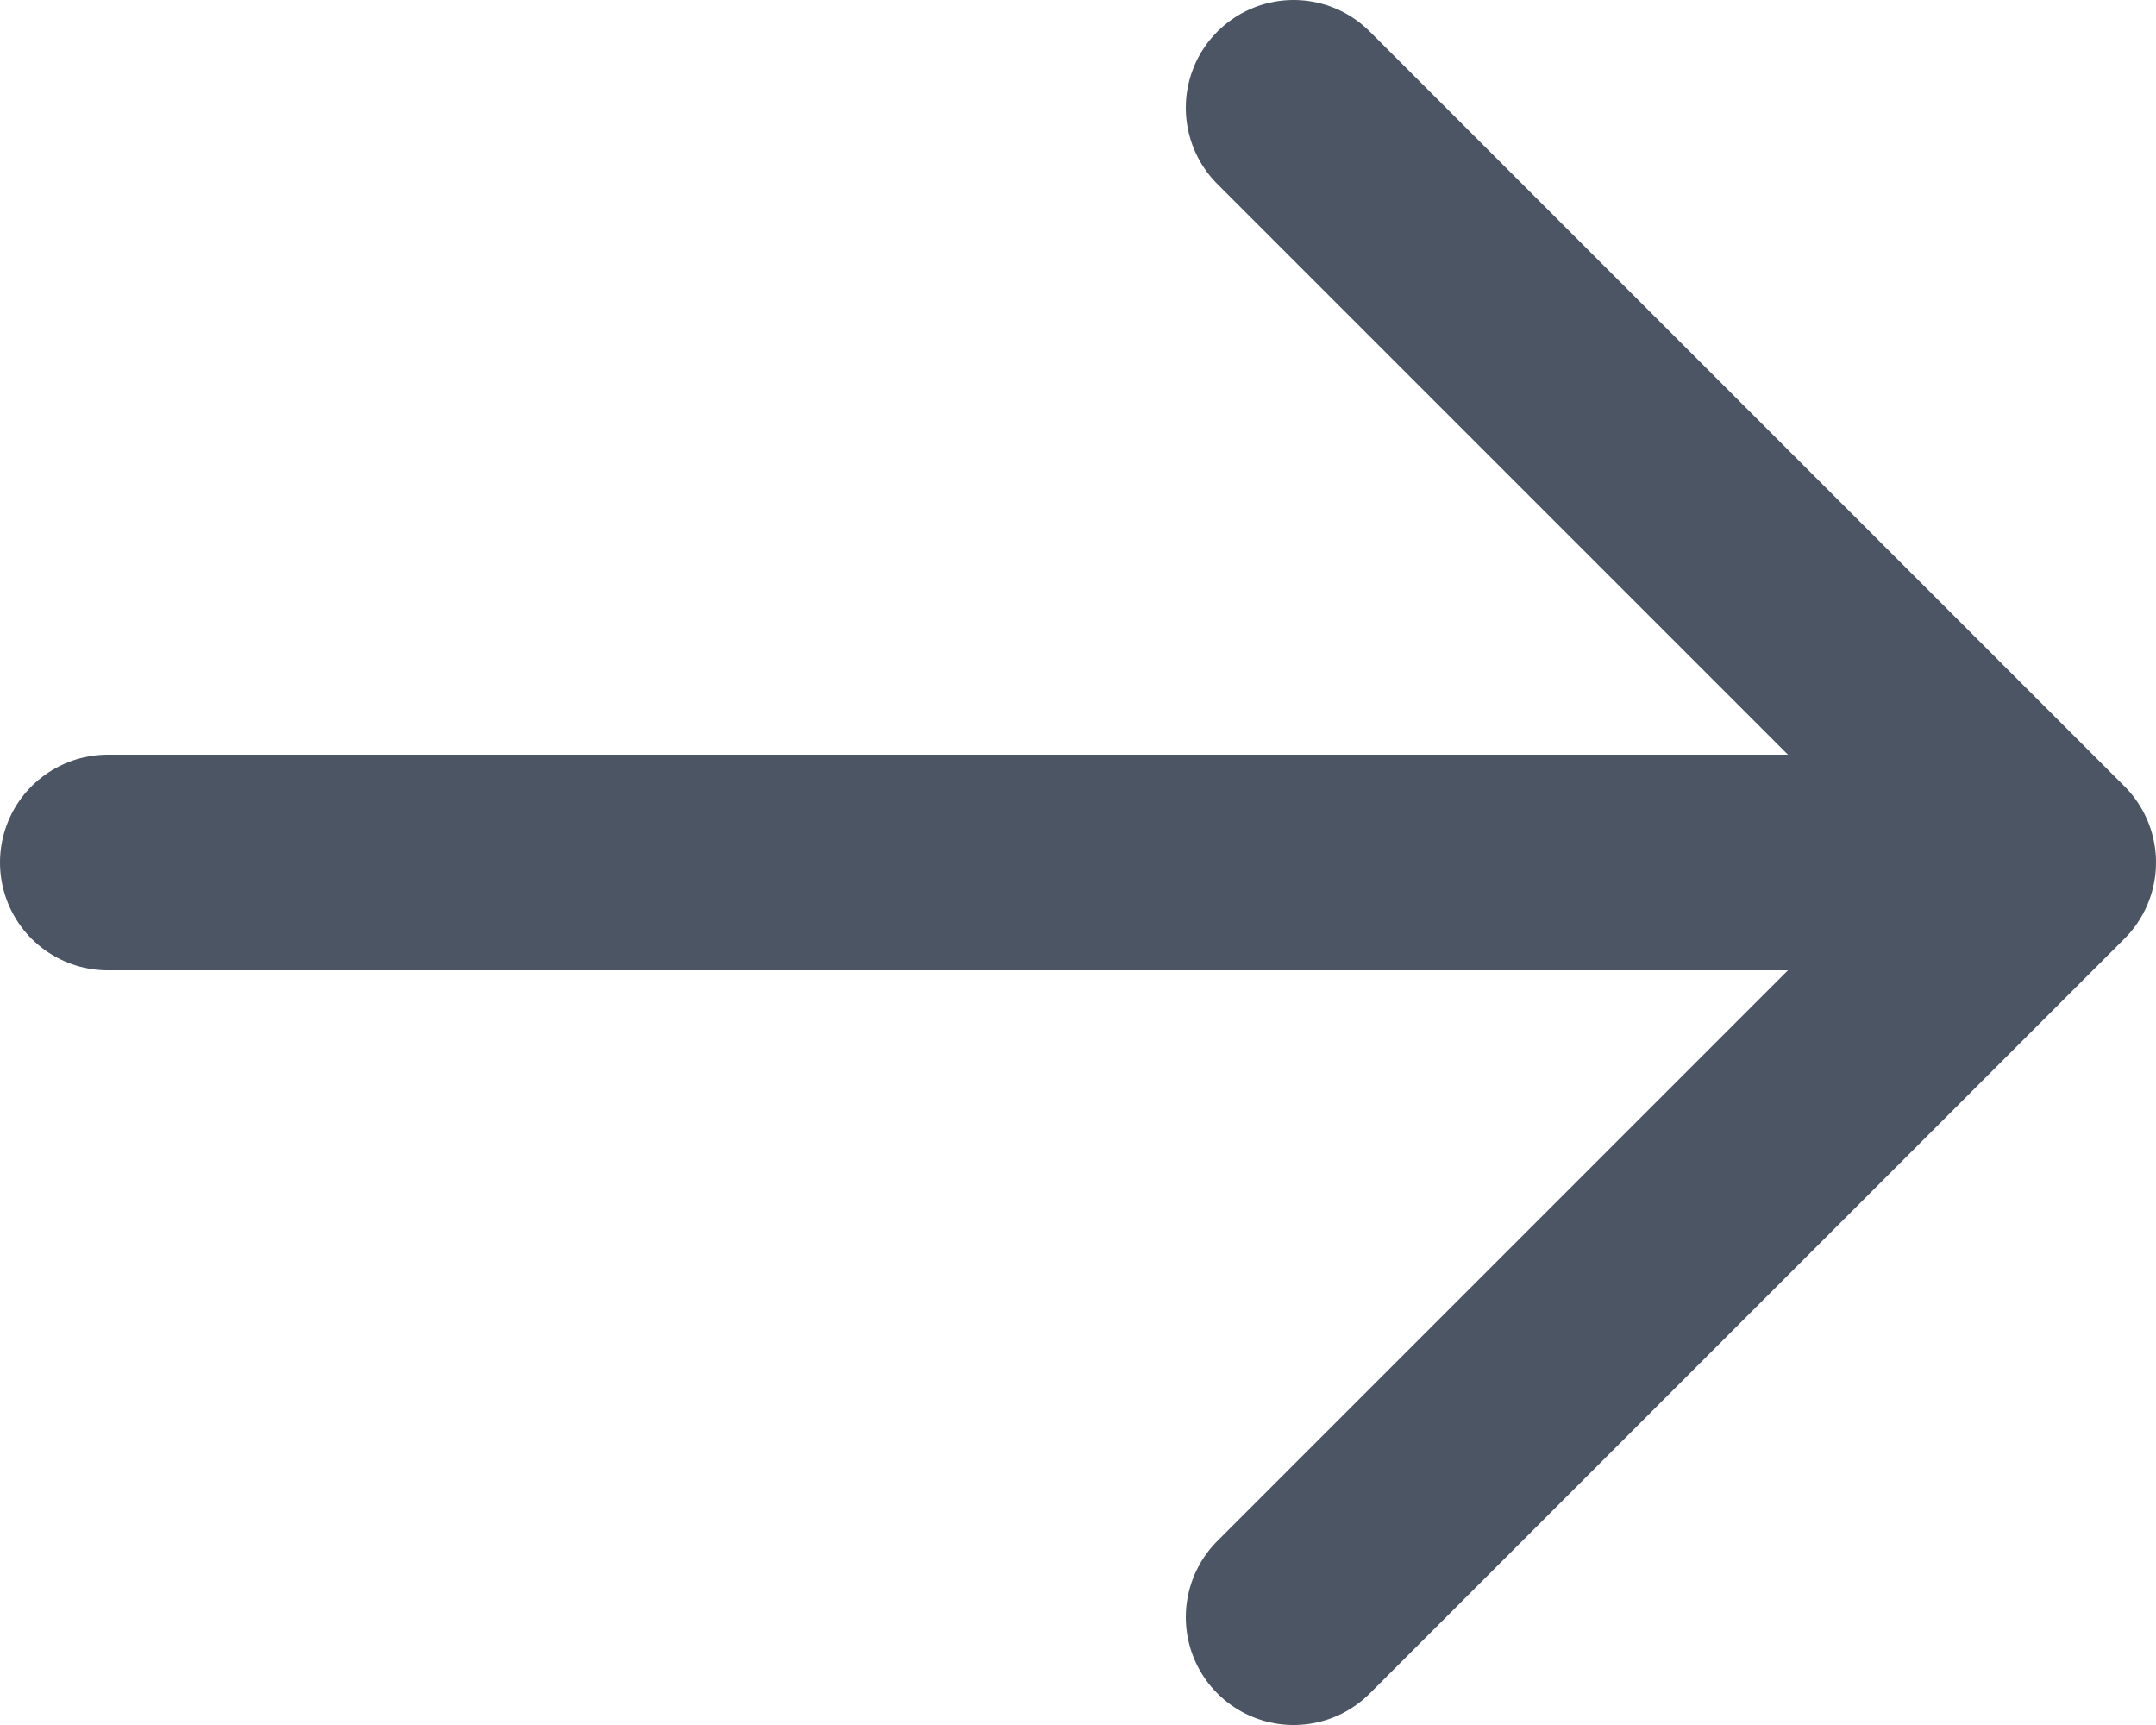
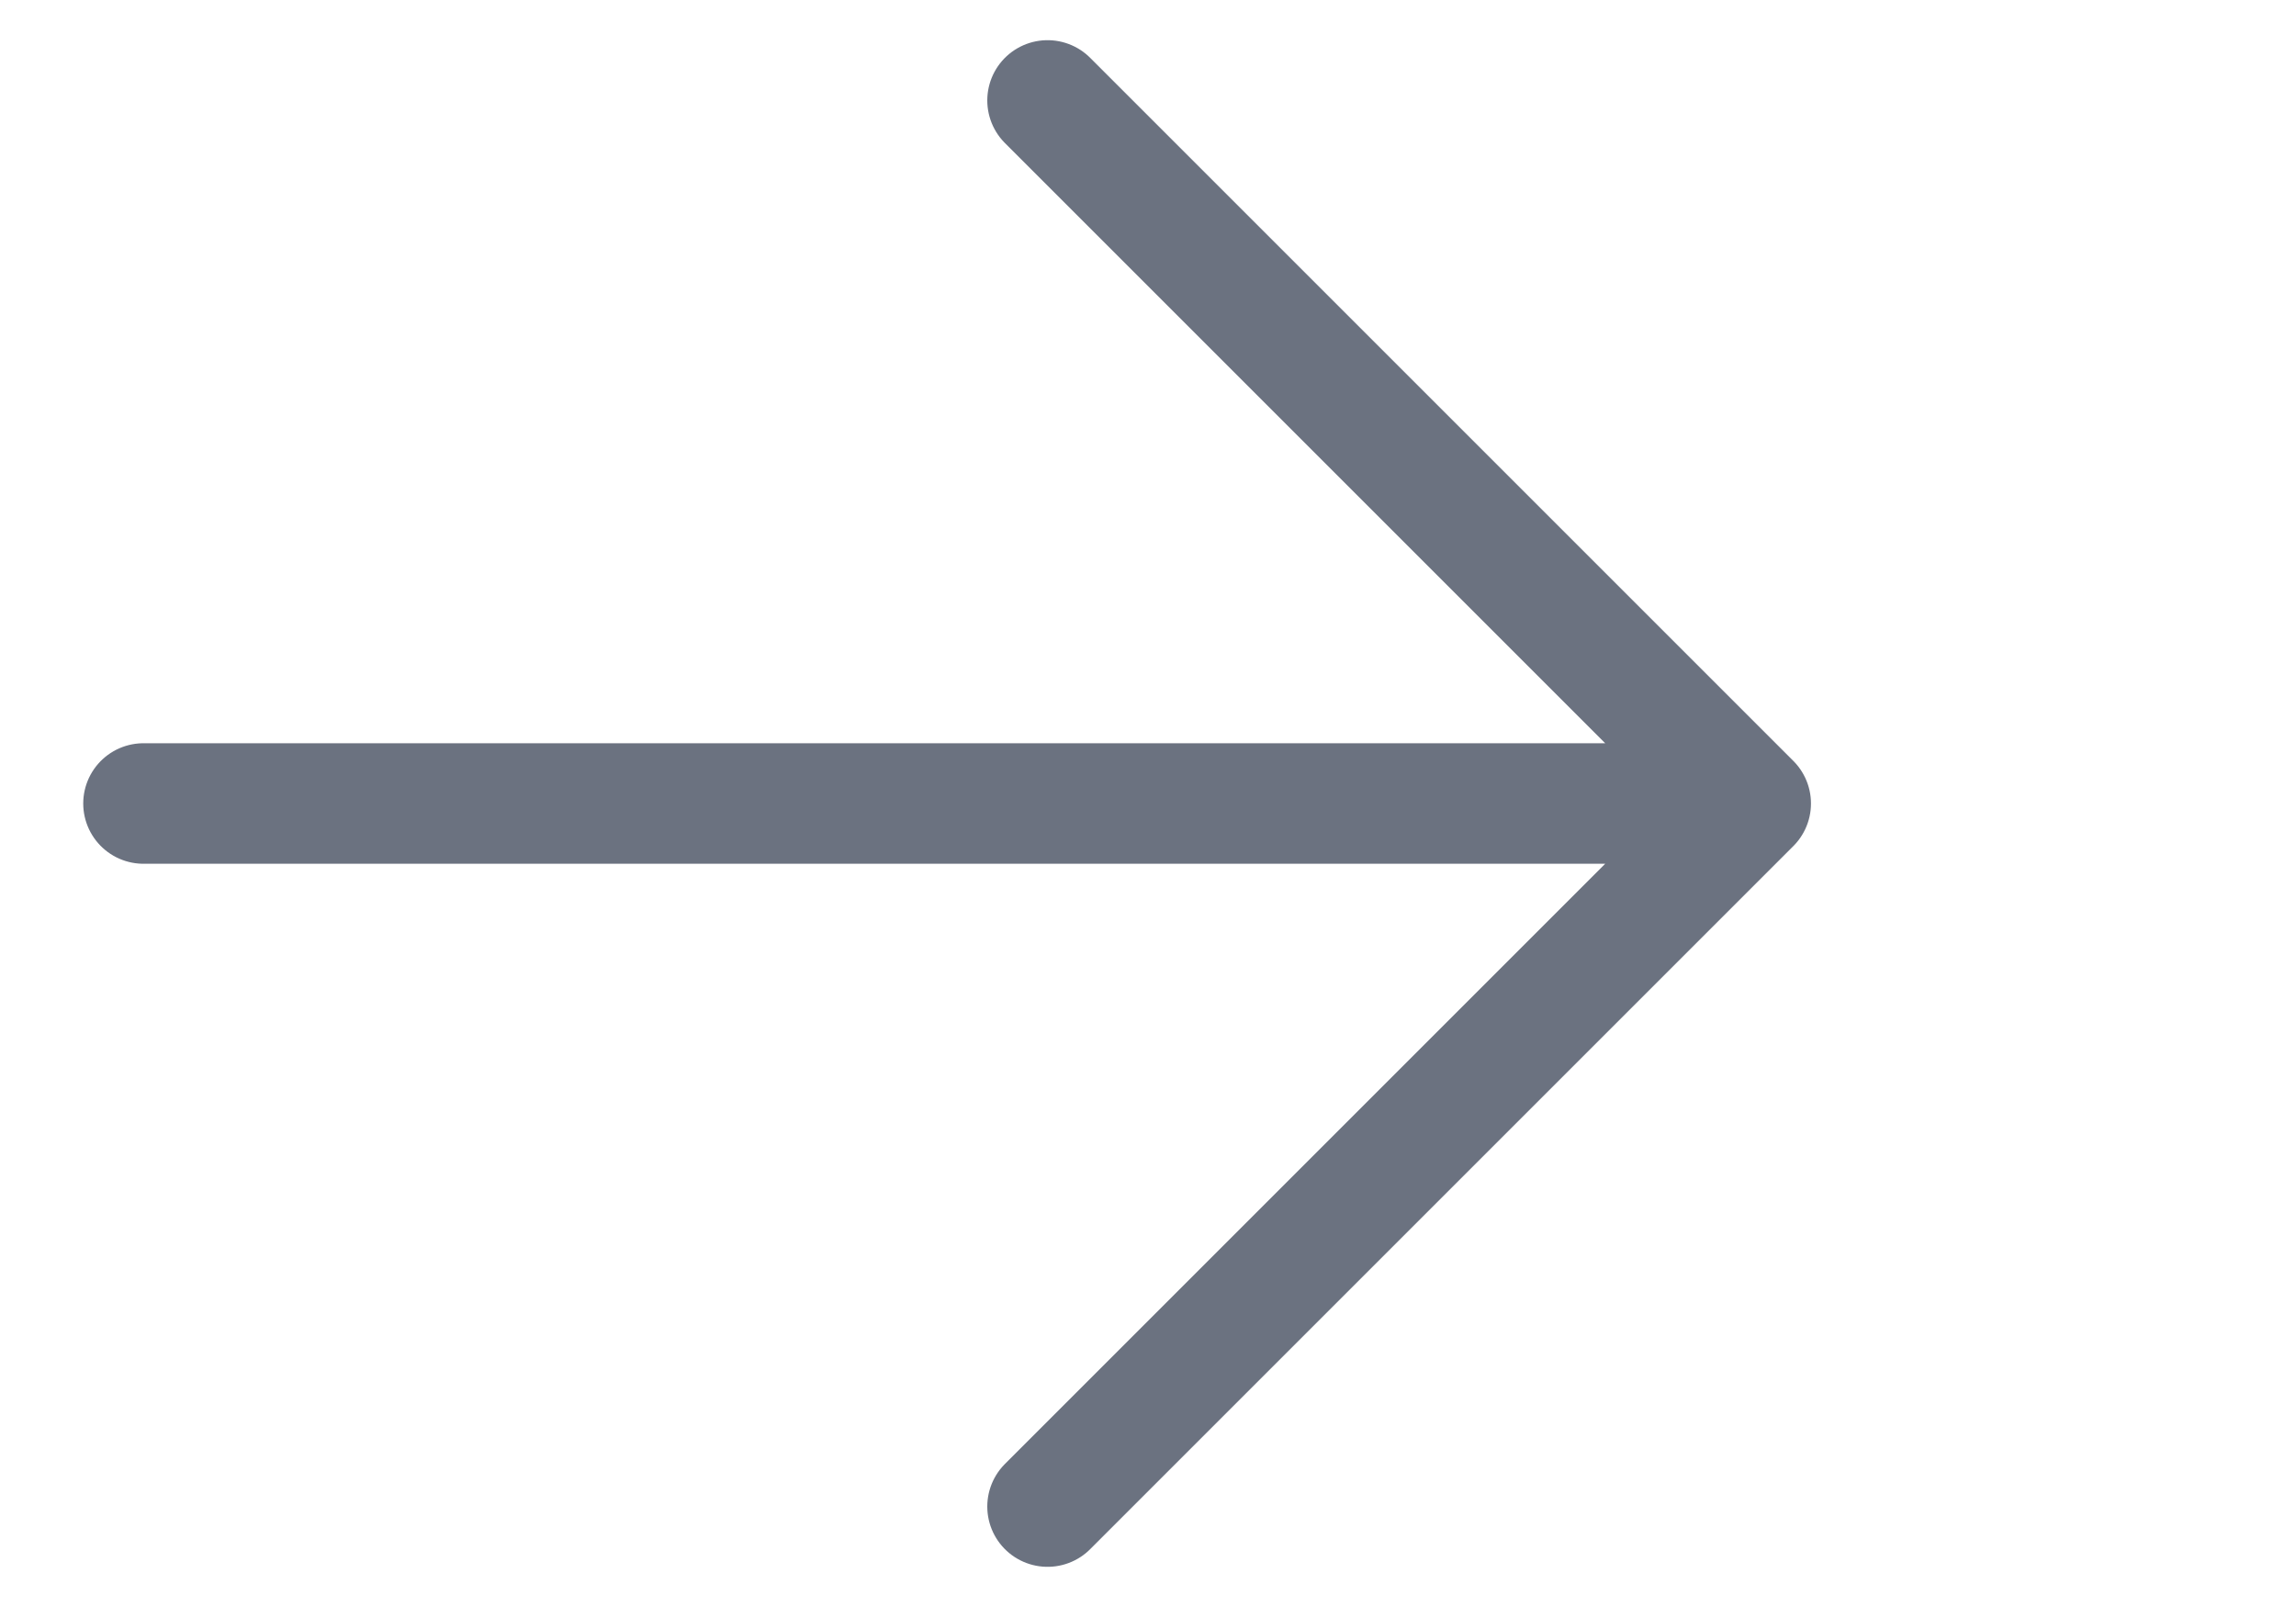
- <svg xmlns="http://www.w3.org/2000/svg" width="20" height="16" viewBox="0 0 20 16" fill="none">
-   <path d="M12 15L19 8M19 8L12 1M19 8L1 8" stroke="#4B5563" stroke-width="2" stroke-linecap="round" stroke-linejoin="round" />
+ <svg xmlns="http://www.w3.org/2000/svg" width="20" height="14" viewBox="0 0 22 16" fill="none">
+   <path d="M1 8H17M17 8L10 1M17 8L10 15" stroke="#6B7280" stroke-width="1.2" stroke-linecap="round" stroke-linejoin="round" />
</svg>
